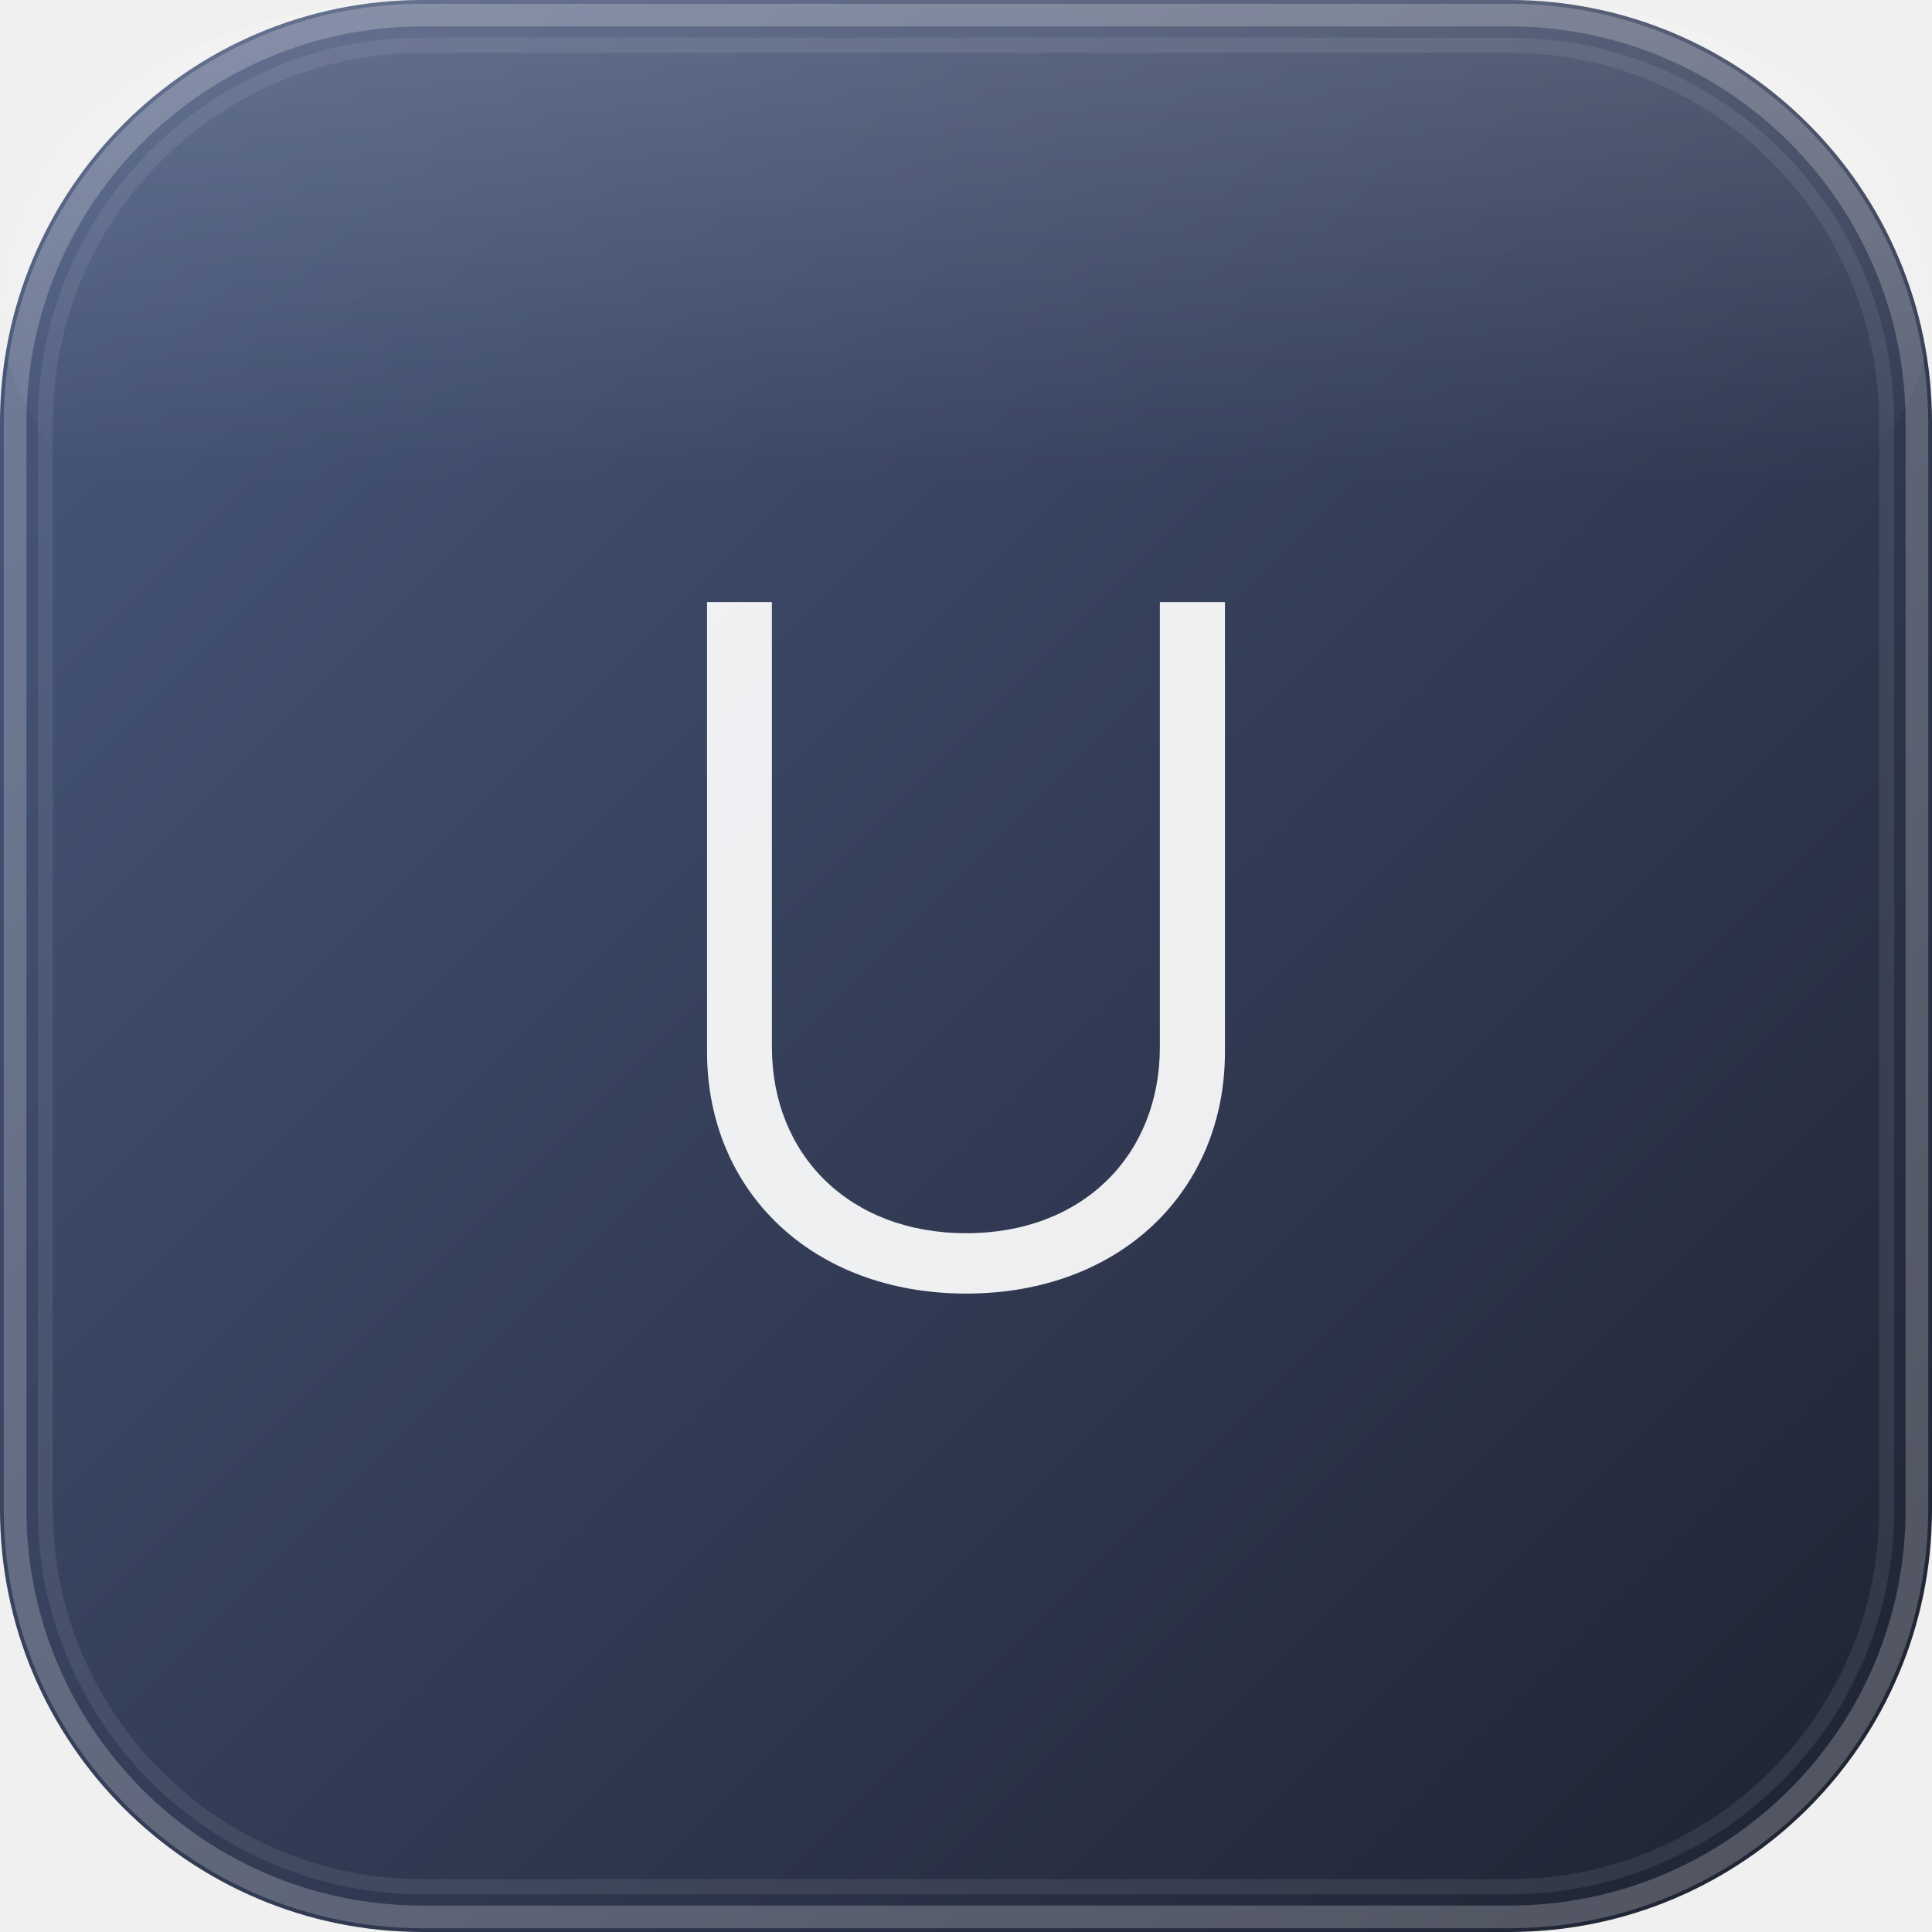
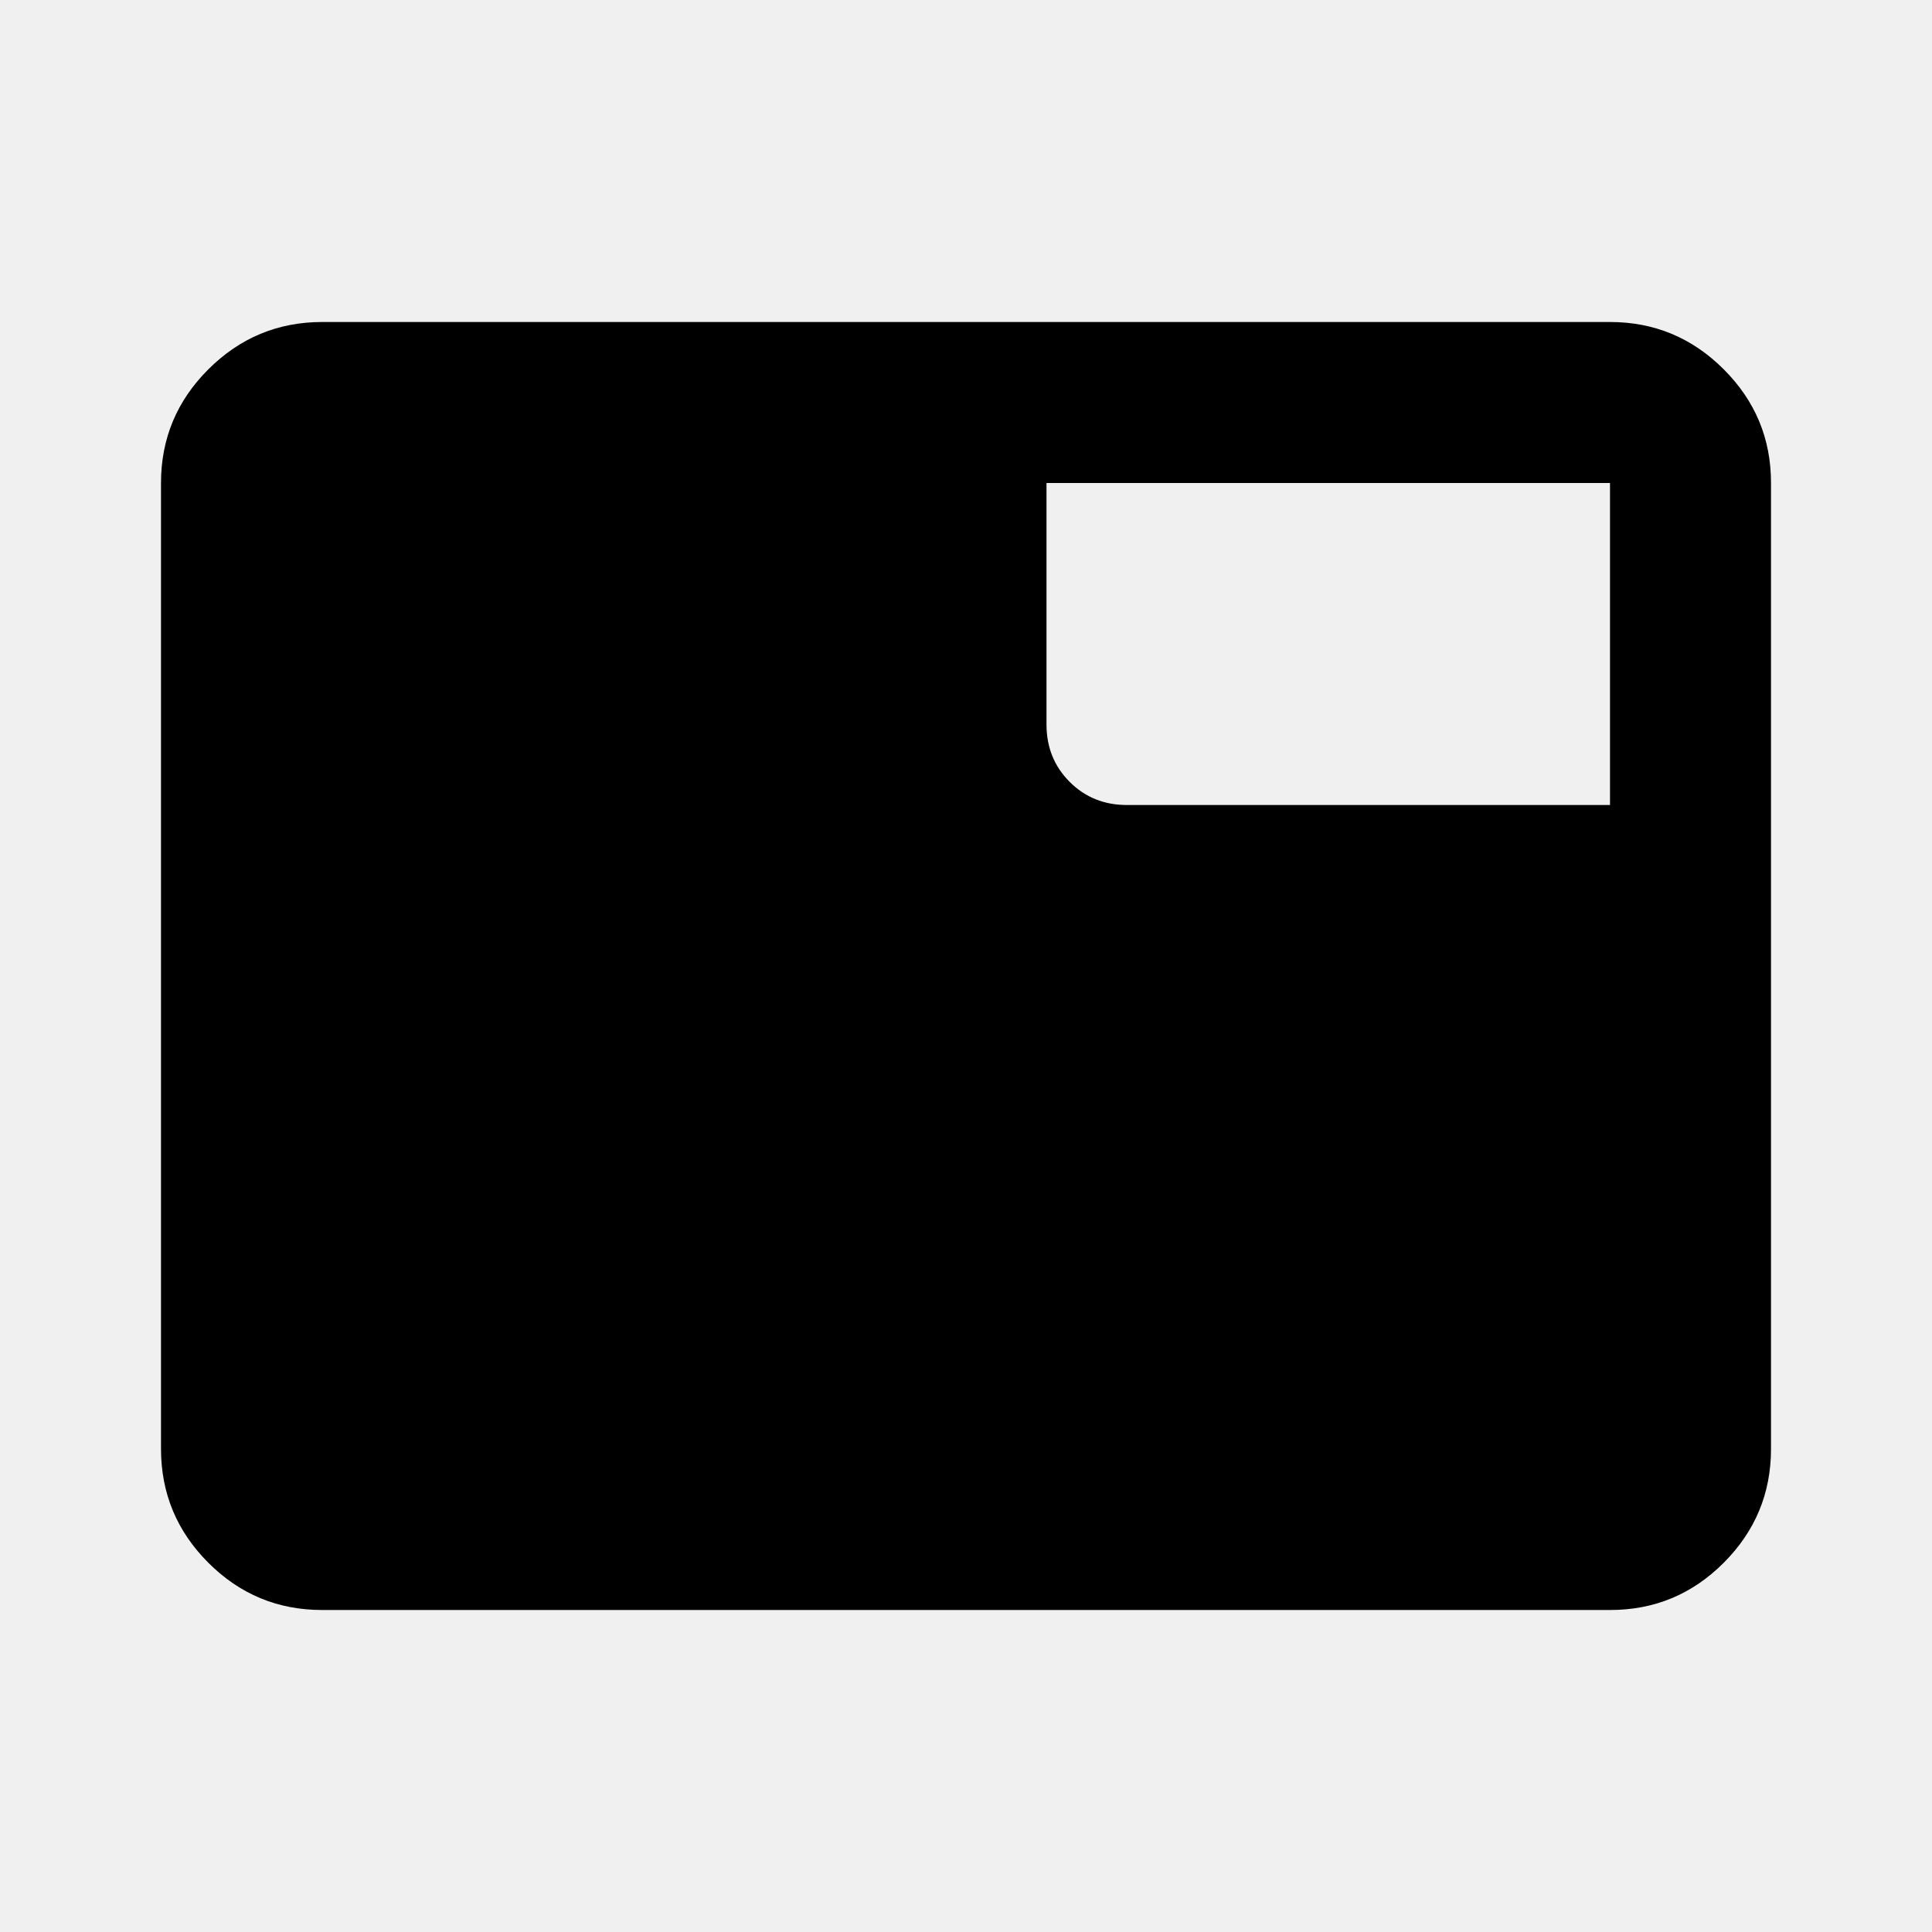
- <svg xmlns="http://www.w3.org/2000/svg" width="128" height="128" viewBox="0 0 128 128" fill="none">
-   <defs>
-     <linearGradient id="bg" x1="0" y1="0" x2="128" y2="128" gradientUnits="userSpaceOnUse">
-       <stop stop-color="#4a5a80" />
-       <stop offset="1" stop-color="#1e2230" />
-     </linearGradient>
-     <linearGradient id="highlight" x1="0" y1="0" x2="0" y2="32" gradientUnits="userSpaceOnUse">
-       <stop stop-color="white" stop-opacity="0.16" />
-       <stop offset="1" stop-color="white" stop-opacity="0" />
-     </linearGradient>
-   </defs>
-   <rect width="128" height="128" rx="28" fill="url(#bg)" />
-   <rect x="1" y="1" width="126" height="126" rx="27" stroke="white" stroke-opacity="0.22" stroke-width="1.5" />
-   <rect x="3" y="3" width="122" height="122" rx="25" stroke="white" stroke-opacity="0.08" stroke-width="1" />
-   <rect x="0" y="0" width="128" height="40" rx="28" fill="url(#highlight)" />
-   <text x="64" y="85" text-anchor="middle" font-family="-apple-system, BlinkMacSystemFont, sans-serif" font-size="62" font-weight="300" fill="white" fill-opacity="0.92">U</text>
+ <svg xmlns="http://www.w3.org/2000/svg" width="1em" height="1em" viewBox="0 0 24 24">
+   <path d="M0 0h24v24H0z" fill="none" />
+   <path fill="currentColor" d="M4 20q-.825 0-1.412-.587T2 18V6q0-.825.588-1.412T4 4h16q.825 0 1.413.588T22 6v12q0 .825-.587 1.413T20 20zm10-10h6V6h-7v3q0 .425.288.713T14 10" />
</svg>
